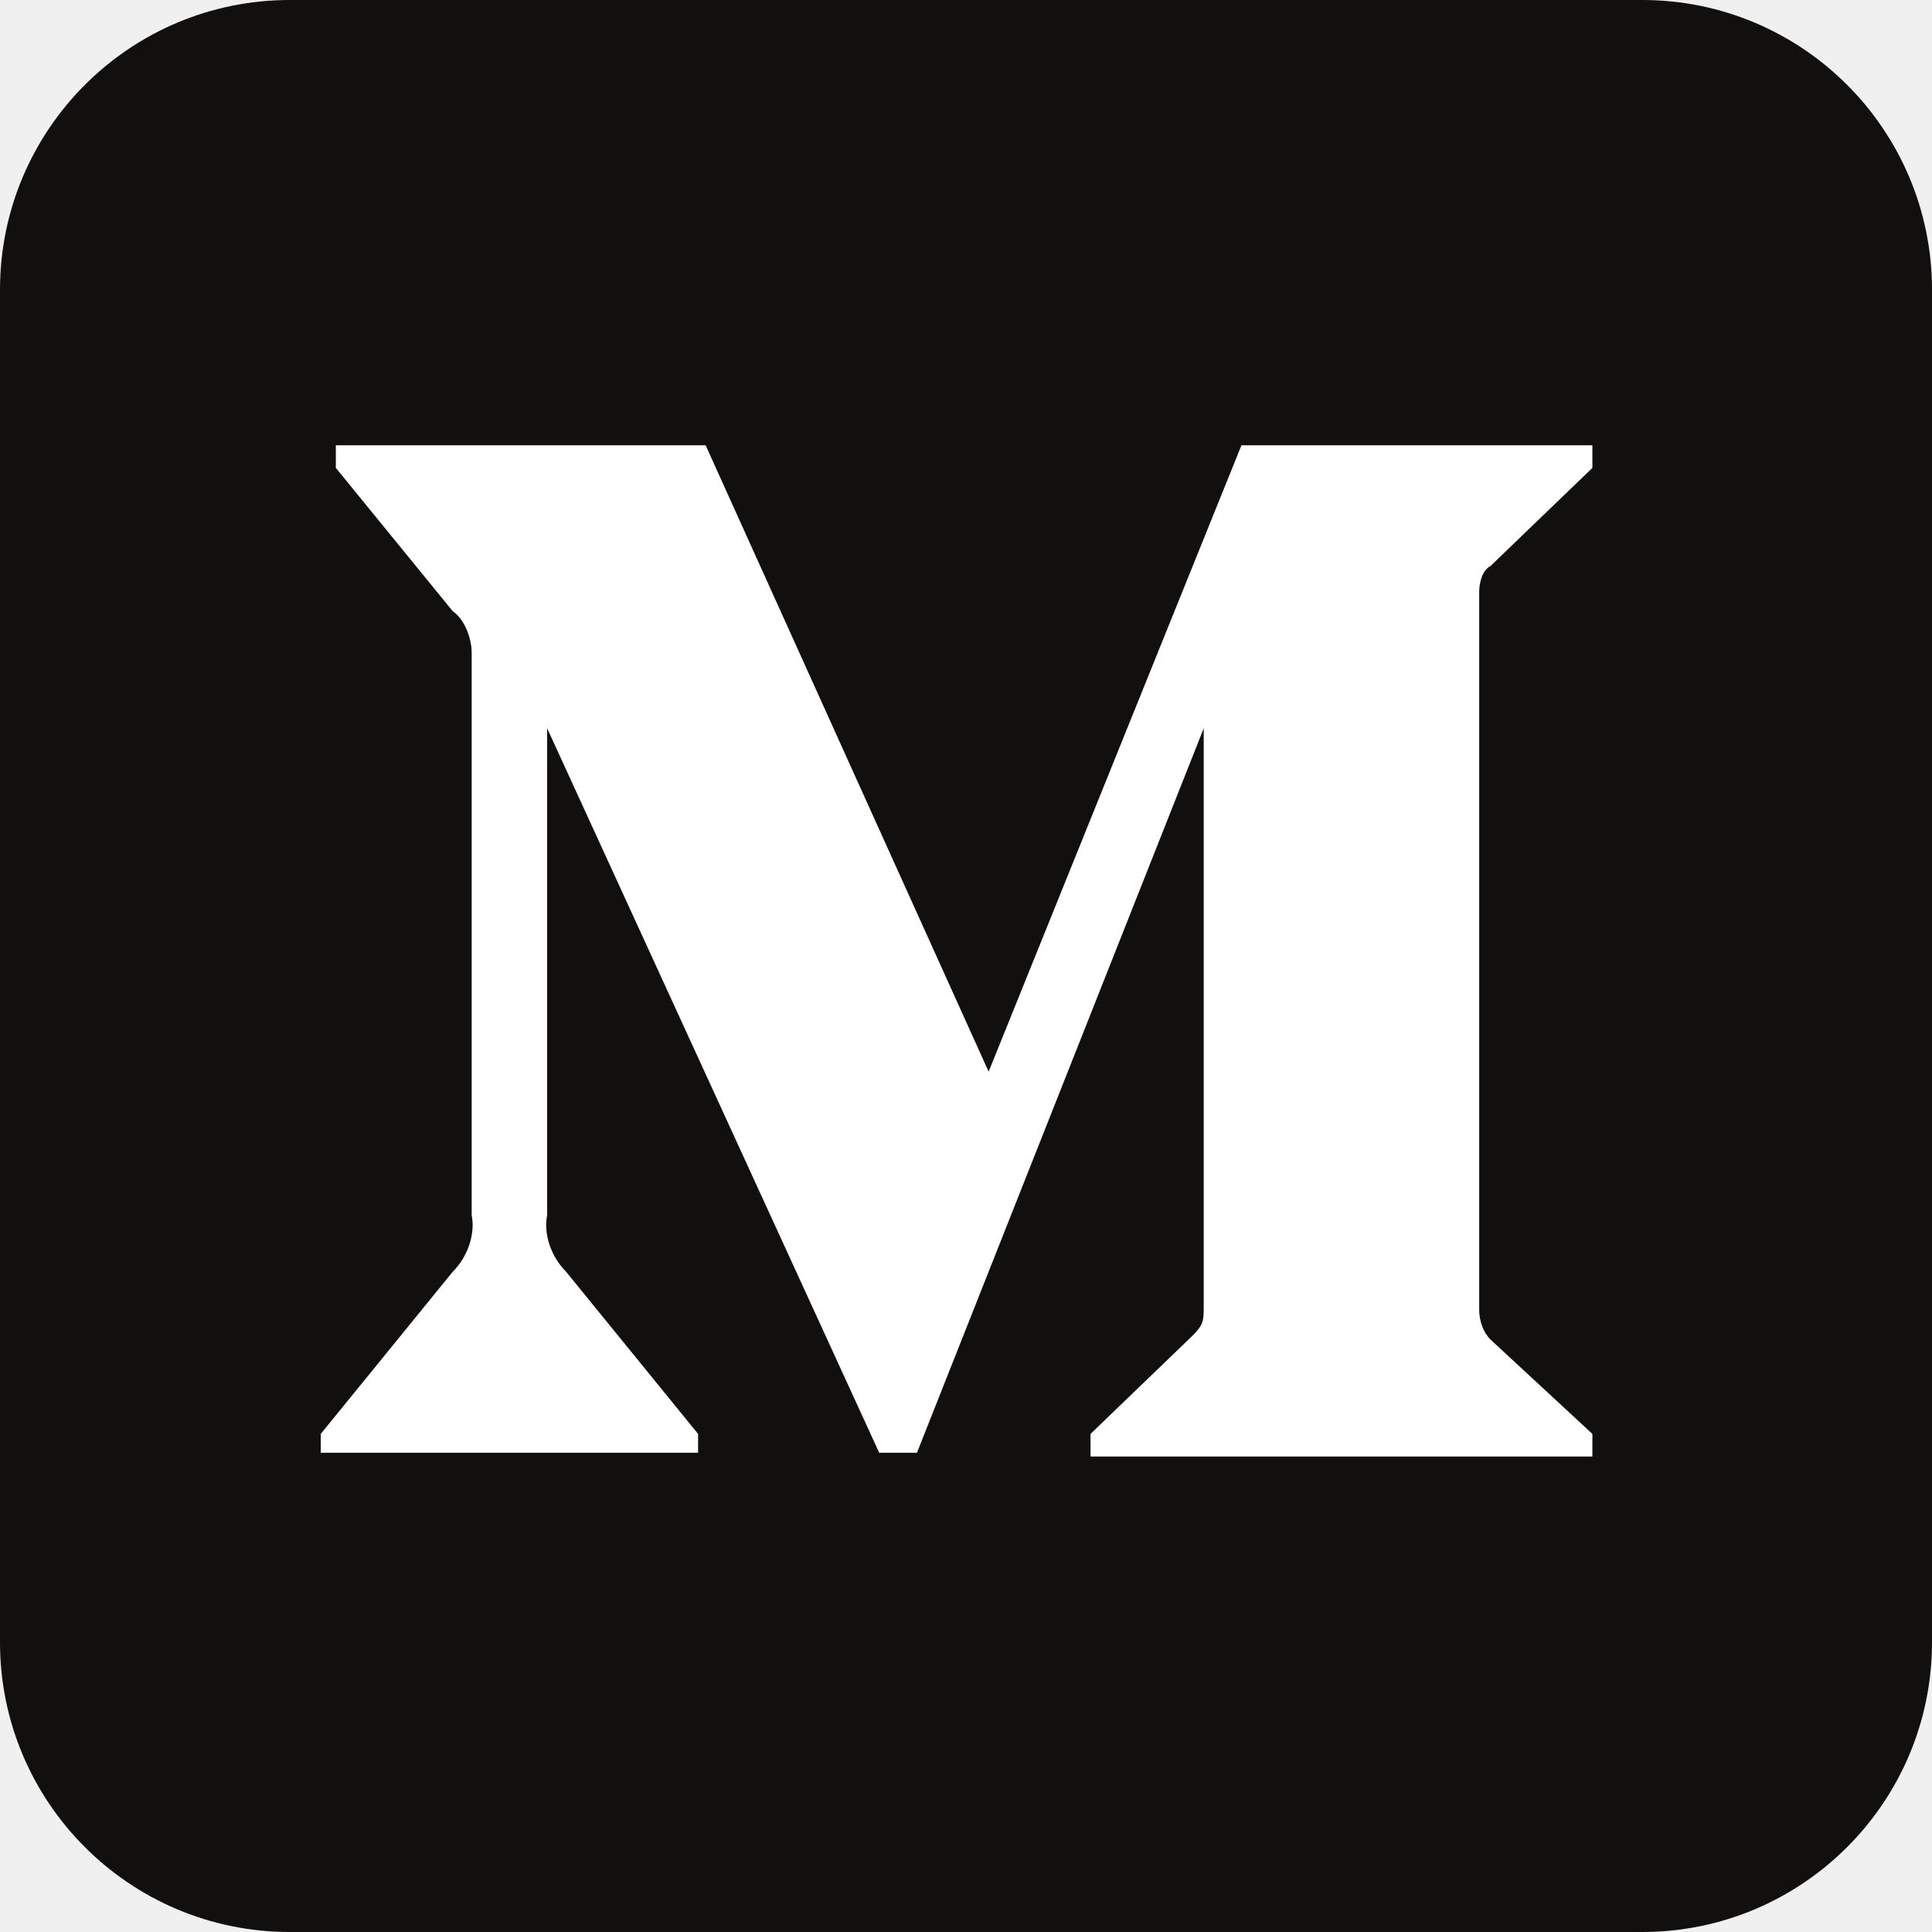
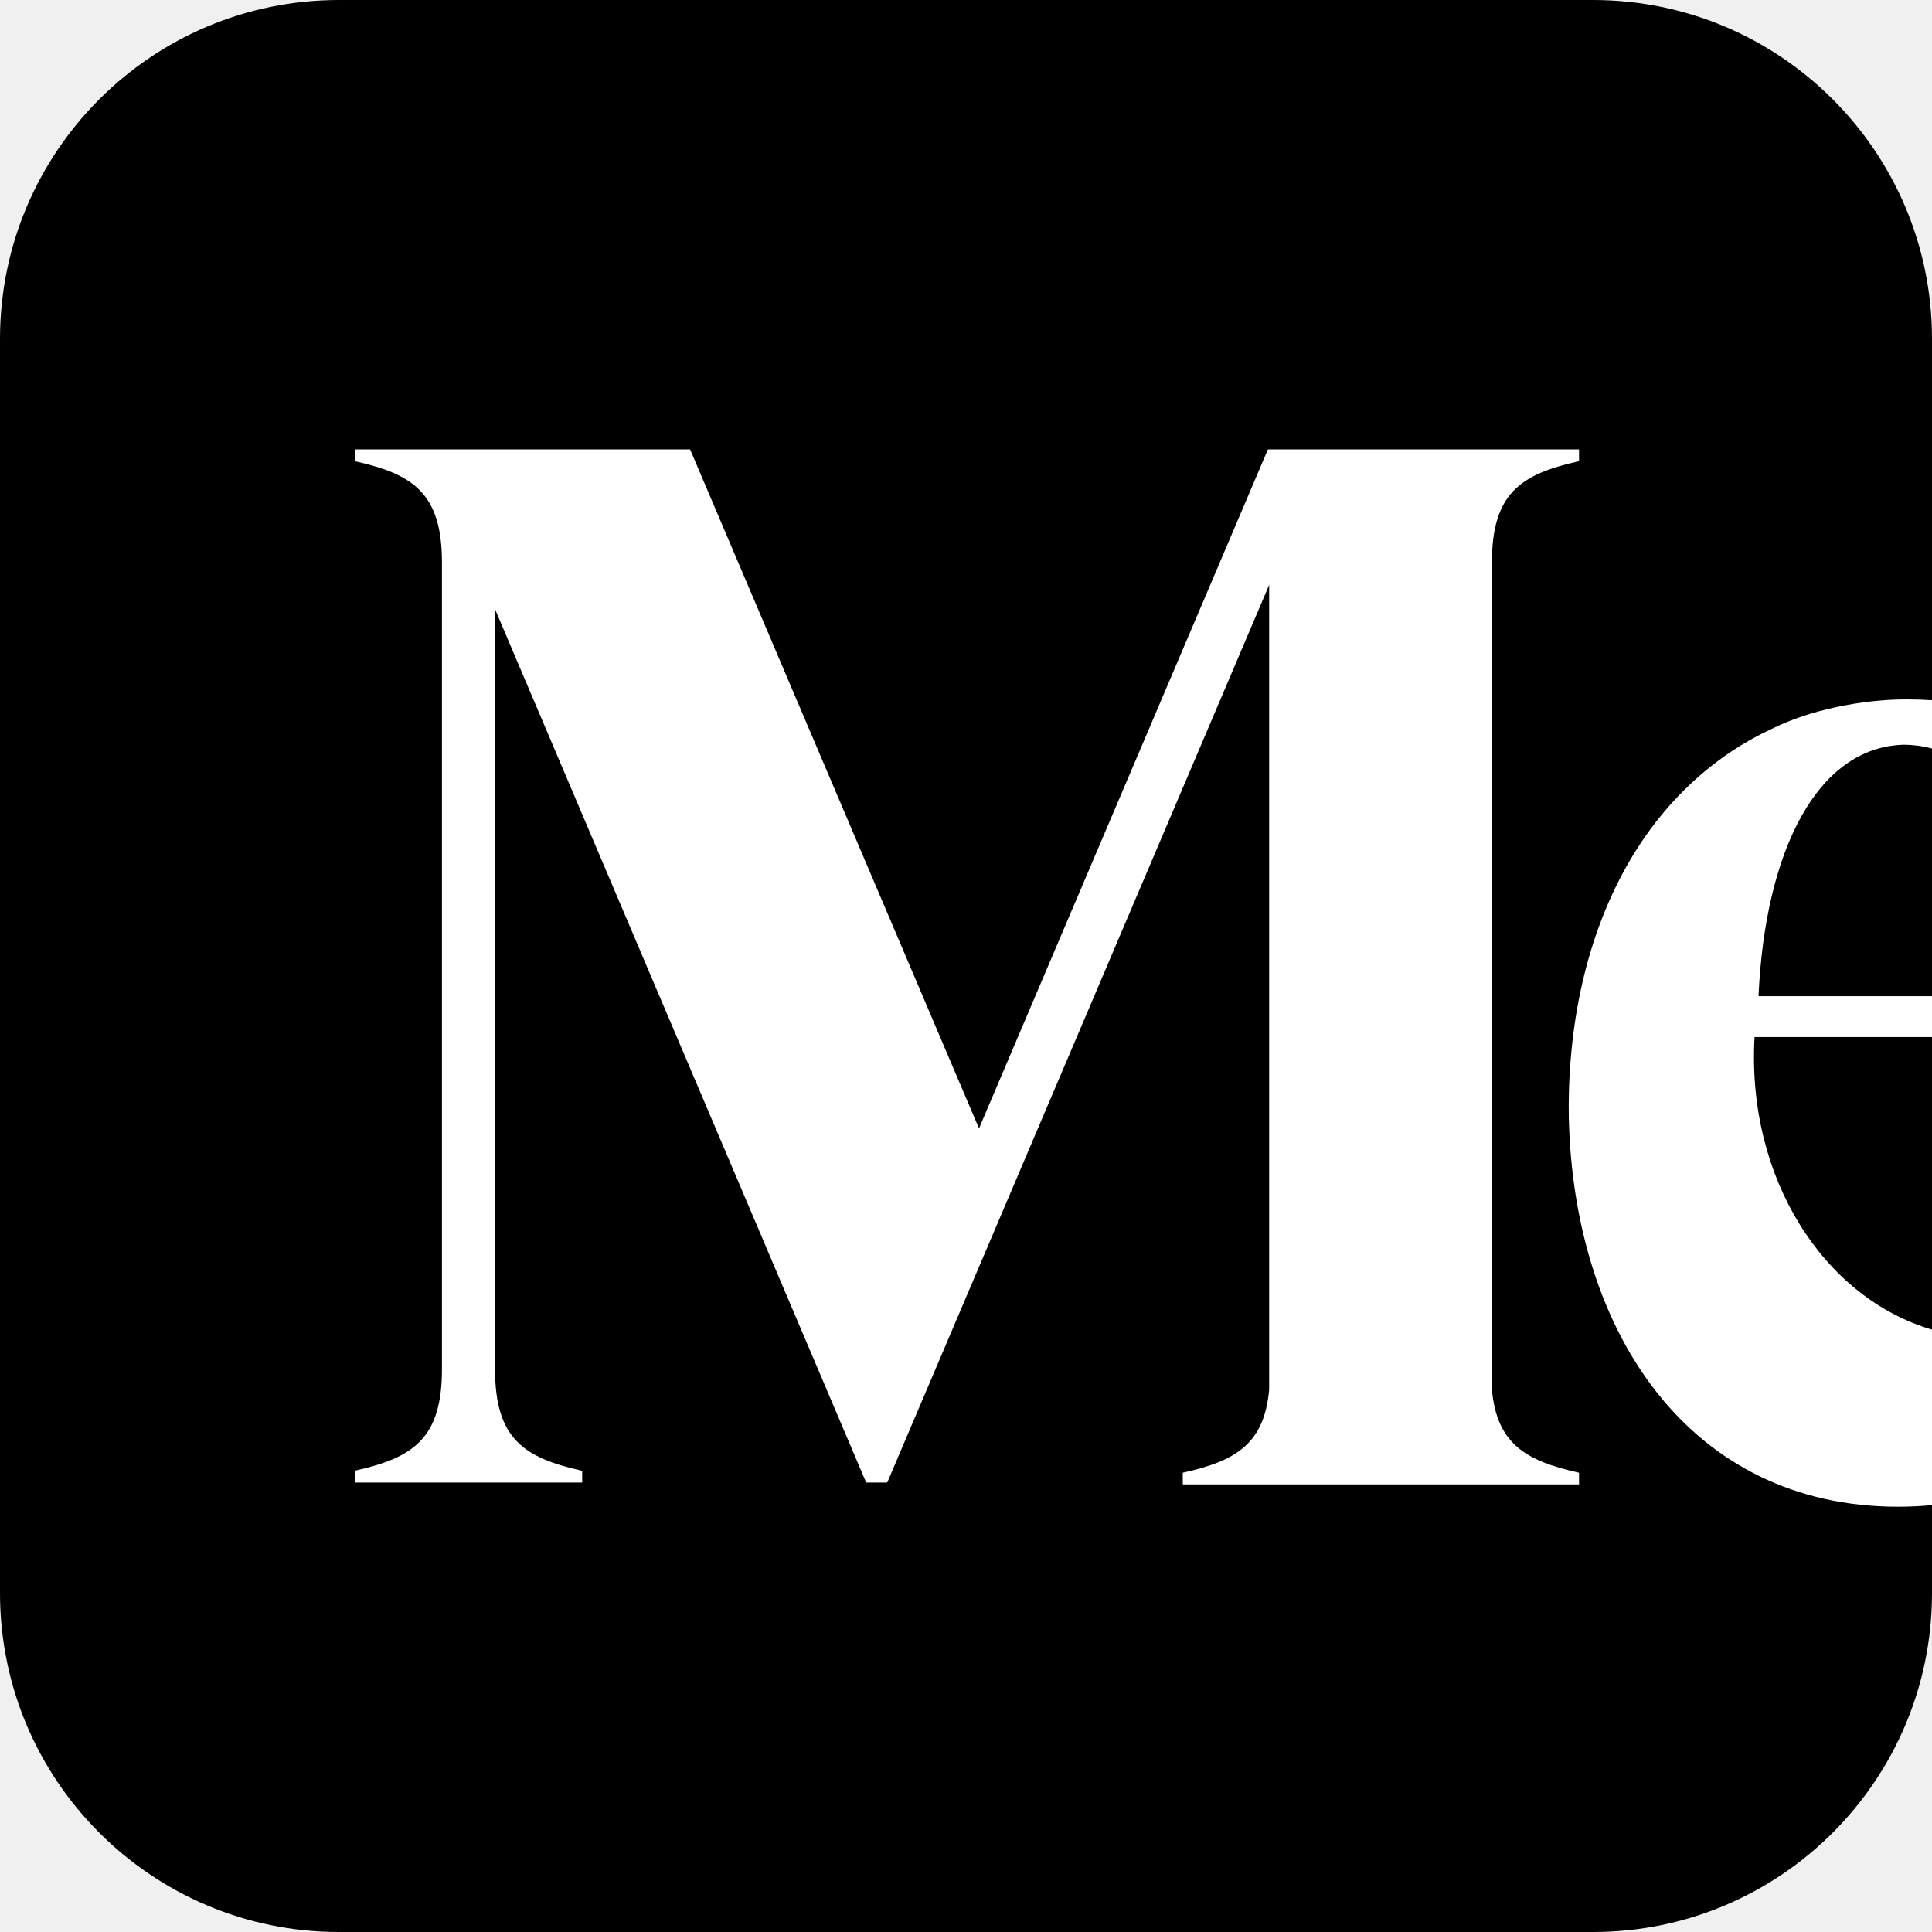
- <svg xmlns="http://www.w3.org/2000/svg" aria-label="Medium" role="img" viewBox="0 0 512 512">
-   <rect width="512" height="512" rx="15%" fill="#12100e" />
-   <path fill="#fff" d="M125 173c0-4-2-9-5-11l-31-38v-6h98l75 166 67-166h93v6l-27 26c-2 1-3 4-3 7v190c0 3 1 6 3 8l27 25v6H289v-6l27-26c3-3 3-4 3-8V193l-76 192h-10l-88-192v129c-1 5 1 11 5 15l35 43v5H85v-5l35-43c4-4 6-10 5-15z" />
+ <svg xmlns="http://www.w3.org/2000/svg" width="1024" height="1024" viewBox="0 0 1024 1024" fill="none">
+   <rect width="1024" height="1024" rx="179.649" fill="black" />
+   <path d="M1024 704.736V797.736C1018.16 798.3 1012.16 798.588 1006 798.588C896.061 798.588 834.166 707.016 831.497 592.432C831.418 588.002 831.448 583.6 831.546 579.228C831.606 576.501 831.714 573.783 831.852 571.075C831.921 569.628 831.989 568.269 832.098 566.753C832.206 565.236 832.315 563.72 832.443 562.204C836.401 511.613 852.687 466.594 879.568 433.284C896.267 412.606 916.334 396.852 939.09 386.316C959.078 376.253 987.17 370.699 1010.07 370.699H1011.06C1015.4 370.699 1019.71 370.844 1024 371.13V396.717C1019.45 395.47 1014.58 394.801 1009.4 394.715C963.086 395.67 935.486 451.145 932.049 528.007H1024V549.669H929.972L929.942 549.689C925.703 624.579 966.692 687.87 1024 704.736Z" fill="white" />
+   <path d="M836.115 244.625L836.923 244.448V238.195H672.014L518.891 598.084L365.768 238.195H188.059V244.448L188.857 244.625C218.957 251.419 234.239 261.551 234.239 298.091V725.872C234.239 762.412 218.898 772.544 188.798 779.338L188 779.516V785.788H308.57V779.535L307.773 779.358C277.672 772.564 262.39 762.432 262.39 725.892V322.905L459.093 785.788H470.249L672.683 309.996V736.457C670.104 765.317 654.96 774.228 627.705 780.382L626.897 780.569V786.773H836.923V780.569L836.115 780.382C808.831 774.228 793.322 765.317 790.743 736.457L790.605 298.091H790.743C790.743 261.551 806.024 251.419 836.115 244.625Z" fill="white" />
</svg>
